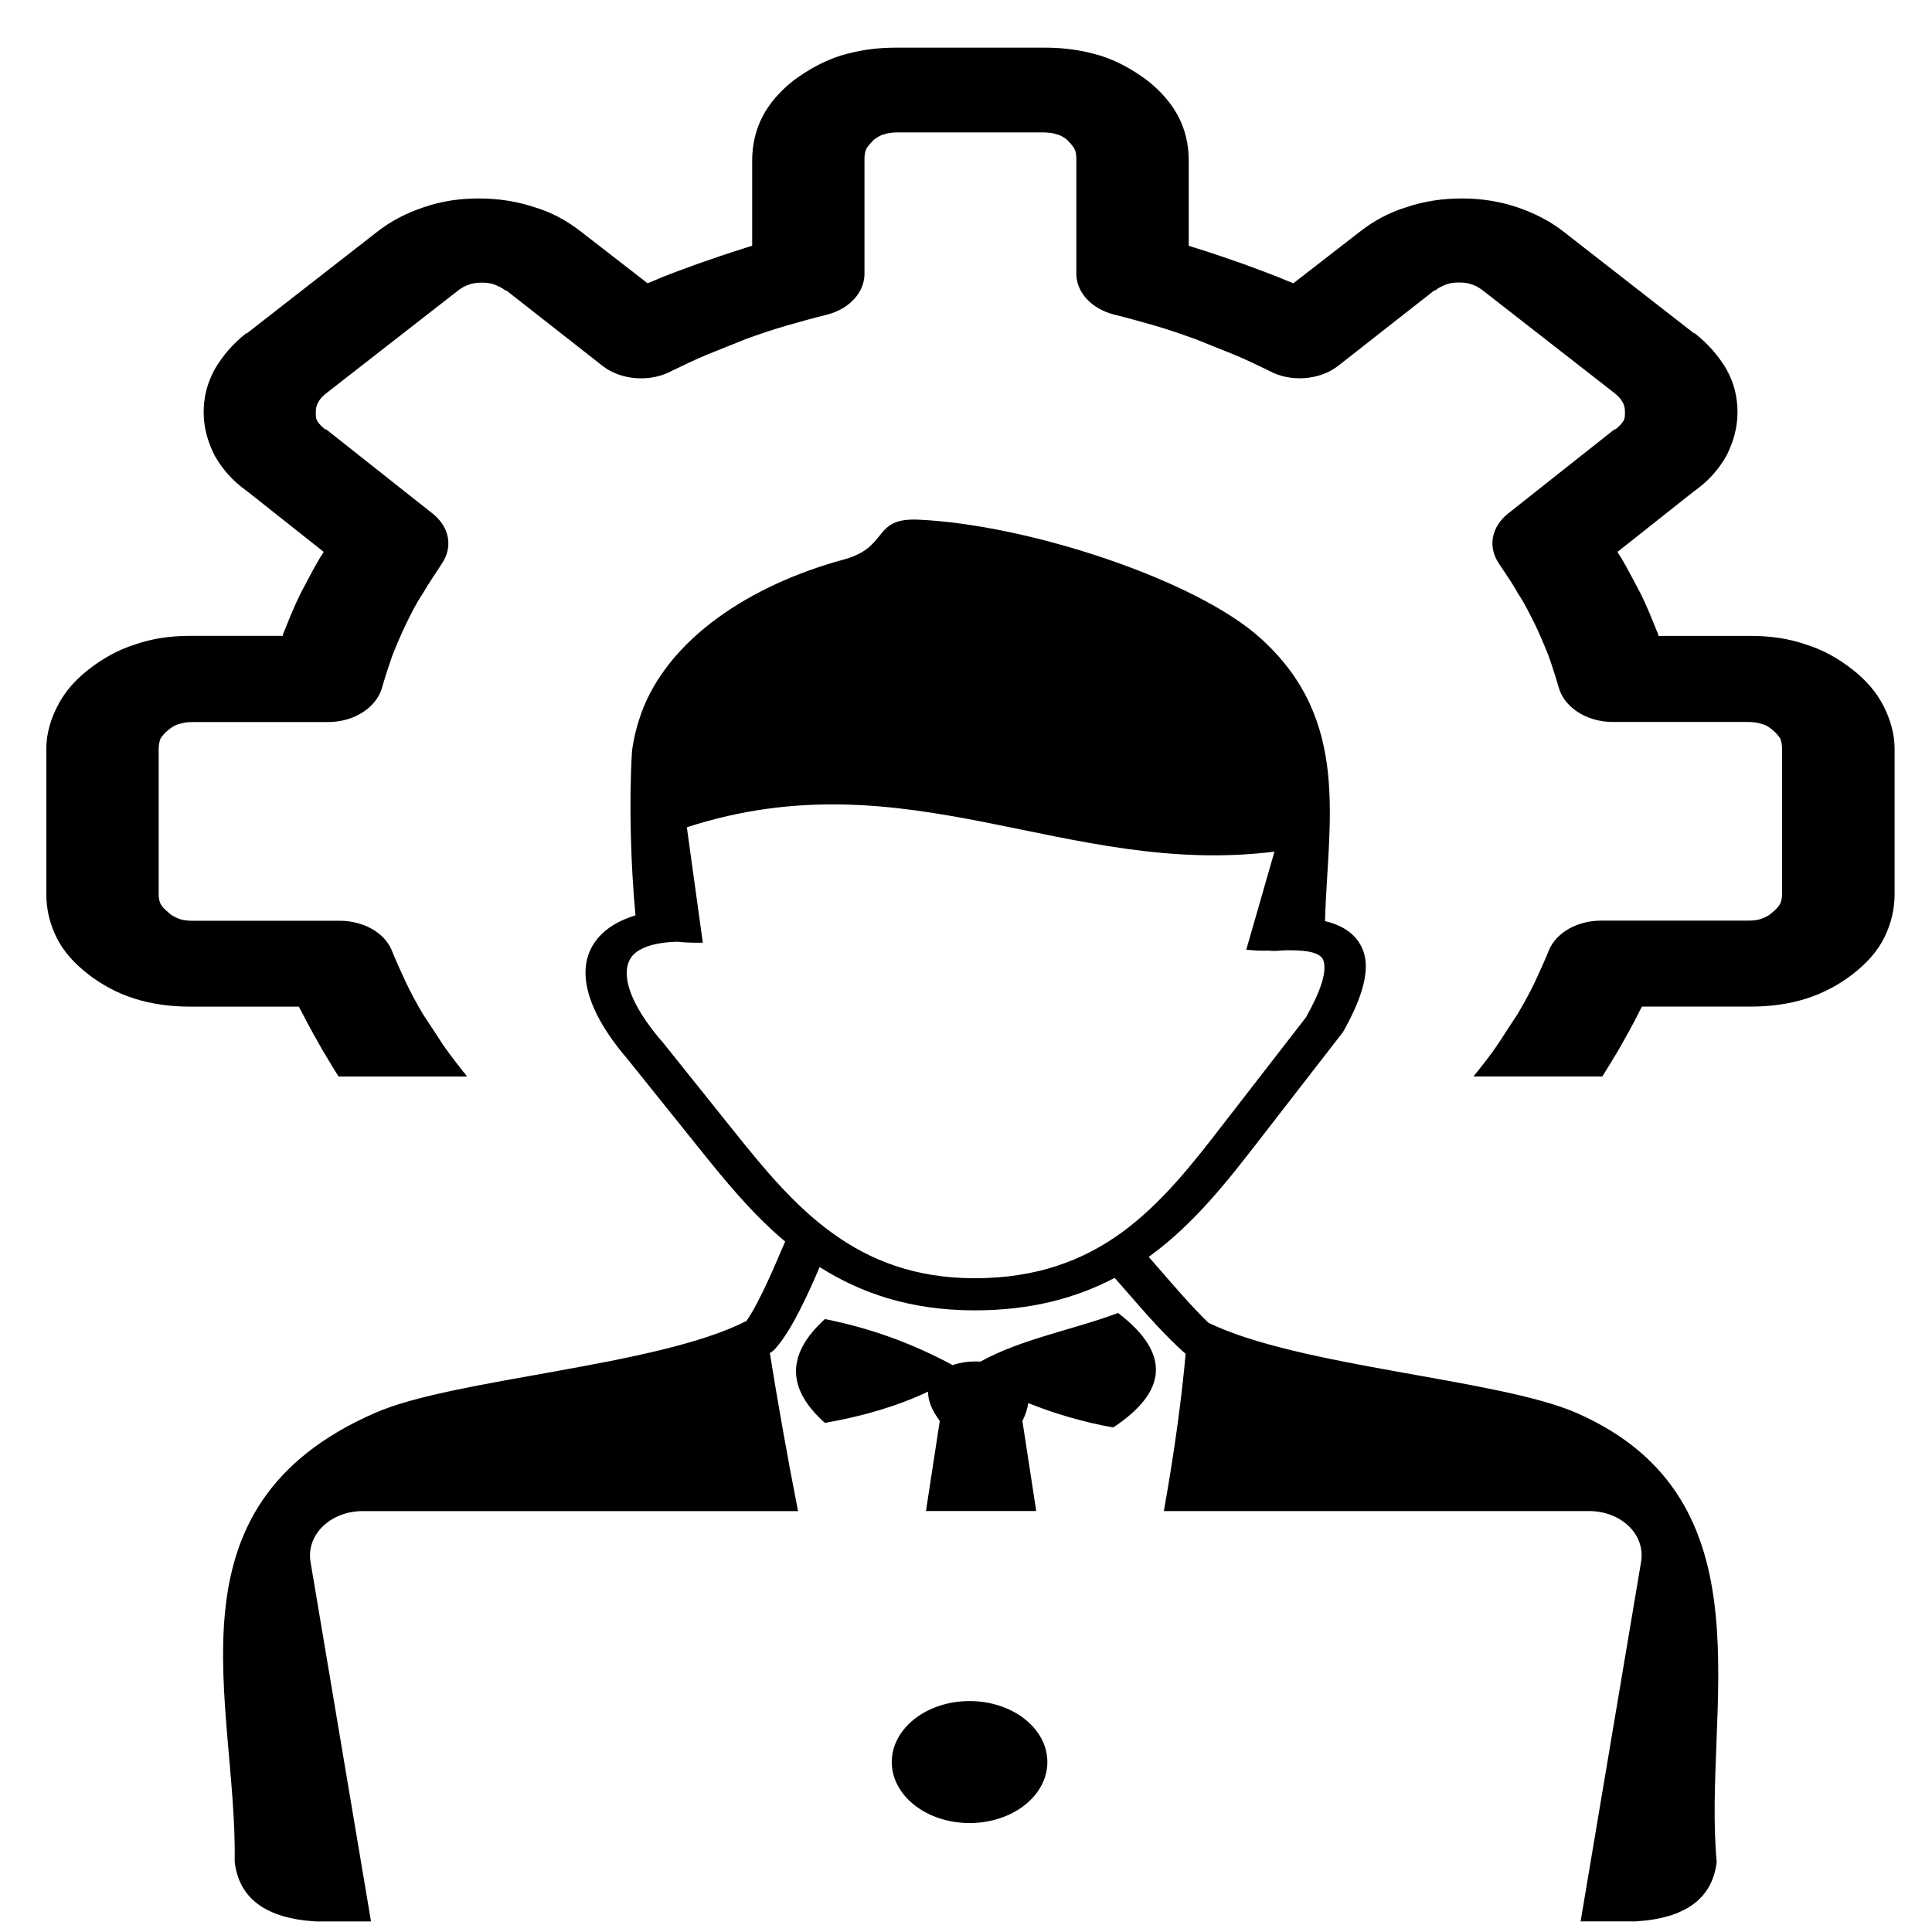
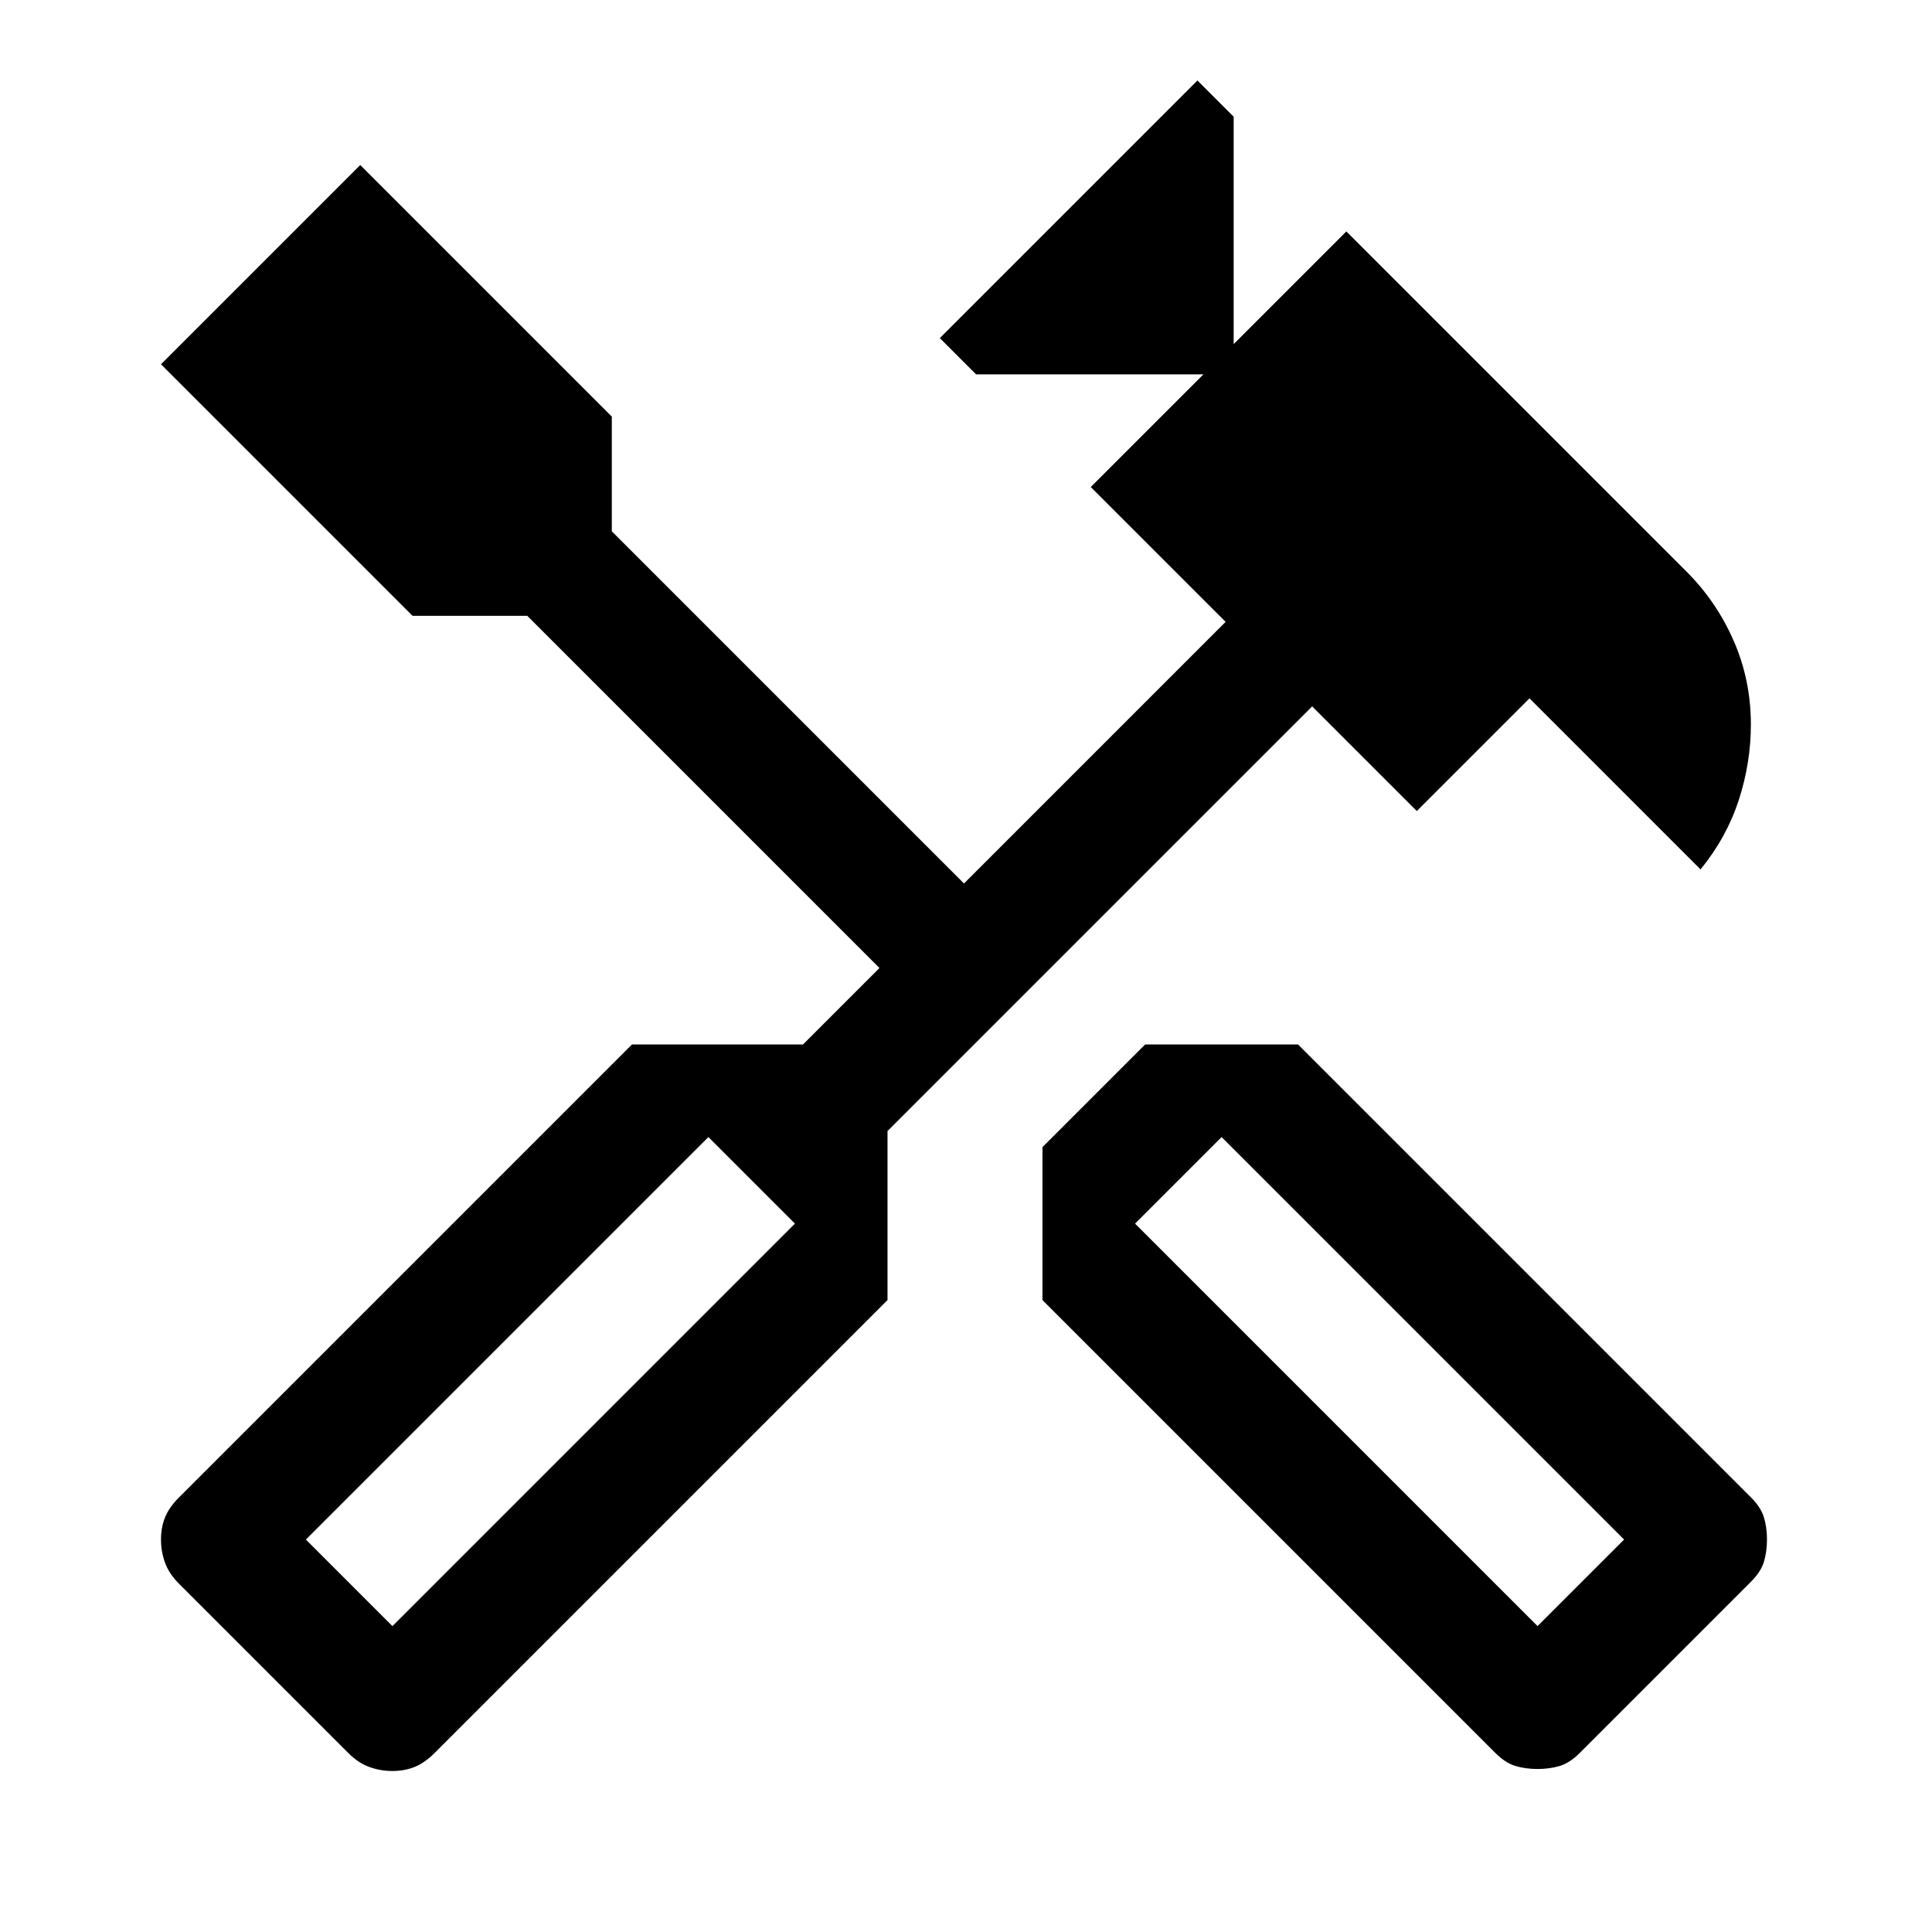
- <svg xmlns="http://www.w3.org/2000/svg" width="150" height="150" viewBox="0 0 39.687 39.688" version="1.1" id="svg5">
-   <defs id="defs2">
-     <style id="style143">.cls-1{fill-rule:evenodd;}</style>
-   </defs>
-   <g id="layer1">
-     <path class="st0" d="m 19.917,34.944 c 0.883,0 1.598,0.561 1.598,1.253 0,0.692 -0.715,1.253 -1.598,1.253 -0.883,0 -1.598,-0.561 -1.598,-1.253 0,-0.692 0.715,-1.253 1.598,-1.253 z M 9.595,22.117 C 9.571,22.079 9.543,22.045 9.511,22.01 9.372,21.832 9.232,21.653 9.092,21.45 8.952,21.23 8.812,21.024 8.688,20.833 8.565,20.626 8.445,20.406 8.341,20.187 8.253,19.996 8.149,19.777 8.045,19.517 7.89,19.147 7.45,18.915 6.979,18.915 H 3.955 c -0.104,0 -0.208,-0.013 -0.28,-0.041 -0.068,-0.028 -0.156,-0.069 -0.208,-0.122 -0.068,-0.056 -0.124,-0.11 -0.156,-0.163 -0.036,-0.053 -0.052,-0.138 -0.052,-0.219 v -2.988 c 0,-0.081 0.016,-0.15 0.036,-0.207 0.036,-0.056 0.088,-0.122 0.176,-0.191 0.068,-0.053 0.14,-0.097 0.208,-0.11 0.072,-0.028 0.176,-0.041 0.28,-0.041 h 2.776 c 0.559,0 1.015,-0.316 1.118,-0.727 0.068,-0.232 0.14,-0.451 0.208,-0.645 0.088,-0.219 0.176,-0.426 0.28,-0.645 0.104,-0.207 0.208,-0.426 0.348,-0.63 0.124,-0.219 0.264,-0.41 0.383,-0.601 0.244,-0.357 0.156,-0.767 -0.192,-1.04 L 6.715,8.832 c -0.016,-0.013 -0.016,-0.013 -0.036,-0.013 C 6.611,8.766 6.555,8.71 6.523,8.657 6.487,8.604 6.487,8.547 6.487,8.466 c 0,-0.081 0.016,-0.15 0.052,-0.207 0.036,-0.069 0.088,-0.122 0.176,-0.191 L 9.388,5.985 c 0.088,-0.069 0.156,-0.11 0.244,-0.138 0.072,-0.028 0.156,-0.041 0.264,-0.041 0.104,0 0.192,0.013 0.264,0.041 0.072,0.028 0.156,0.069 0.228,0.122 h 0.016 l 1.973,1.547 c 0.383,0.301 0.995,0.341 1.434,0.097 0.228,-0.11 0.455,-0.219 0.715,-0.329 0.28,-0.11 0.543,-0.219 0.787,-0.316 0.264,-0.097 0.543,-0.191 0.823,-0.273 0.244,-0.069 0.523,-0.15 0.855,-0.232 0.471,-0.122 0.767,-0.467 0.767,-0.836 V 3.253 c 0,-0.081 0.016,-0.163 0.052,-0.219 0.036,-0.053 0.088,-0.11 0.14,-0.163 0.072,-0.053 0.14,-0.097 0.208,-0.11 0.068,-0.028 0.176,-0.041 0.28,-0.041 h 2.684 0.032 0.276 c 0.104,0 0.208,0.013 0.28,0.041 0.068,0.013 0.14,0.056 0.208,0.11 0.052,0.053 0.104,0.11 0.14,0.163 0.036,0.053 0.052,0.138 0.052,0.219 v 2.371 c 0,0.37 0.296,0.711 0.767,0.836 0.332,0.081 0.611,0.163 0.855,0.232 0.28,0.081 0.559,0.179 0.823,0.273 0.244,0.097 0.507,0.207 0.787,0.316 0.264,0.11 0.487,0.219 0.715,0.329 0.435,0.247 1.047,0.207 1.434,-0.097 l 1.973,-1.547 h 0.016 c 0.068,-0.053 0.156,-0.097 0.228,-0.122 0.068,-0.028 0.156,-0.041 0.264,-0.041 0.104,0 0.192,0.013 0.264,0.041 0.088,0.028 0.156,0.069 0.244,0.138 l 2.672,2.083 c 0.088,0.069 0.14,0.122 0.176,0.191 0.036,0.053 0.052,0.122 0.052,0.207 0,0.081 0,0.138 -0.036,0.191 -0.036,0.056 -0.088,0.11 -0.156,0.163 -0.016,0 -0.016,0 -0.036,0.013 l -2.165,1.713 c -0.348,0.273 -0.435,0.686 -0.192,1.04 0.124,0.191 0.264,0.382 0.383,0.601 0.14,0.207 0.244,0.426 0.348,0.63 0.104,0.219 0.192,0.426 0.28,0.645 0.068,0.191 0.14,0.41 0.208,0.645 0.104,0.41 0.559,0.727 1.118,0.727 h 2.776 c 0.104,0 0.208,0.013 0.28,0.041 0.068,0.013 0.14,0.053 0.208,0.11 0.088,0.069 0.14,0.138 0.176,0.191 0.016,0.053 0.036,0.122 0.036,0.207 V 18.367 c 0,0.081 -0.016,0.163 -0.052,0.219 -0.036,0.056 -0.088,0.11 -0.156,0.163 -0.052,0.053 -0.14,0.097 -0.208,0.122 -0.072,0.028 -0.176,0.041 -0.28,0.041 h -3.024 c -0.471,0 -0.907,0.232 -1.067,0.601 -0.104,0.26 -0.208,0.479 -0.296,0.67 -0.104,0.219 -0.228,0.439 -0.348,0.645 -0.124,0.191 -0.264,0.398 -0.403,0.617 -0.14,0.207 -0.28,0.385 -0.419,0.561 -0.032,0.034 -0.06,0.069 -0.084,0.107 h 2.644 c 0.112,-0.175 0.224,-0.363 0.34,-0.558 0.14,-0.247 0.28,-0.492 0.403,-0.739 0.016,-0.041 0.052,-0.097 0.072,-0.138 h 2.237 c 0.403,0 0.787,-0.053 1.134,-0.163 0.348,-0.11 0.683,-0.288 0.963,-0.507 0.28,-0.219 0.507,-0.467 0.647,-0.755 0.14,-0.288 0.208,-0.576 0.208,-0.89 v -2.985 c 0,-0.301 -0.088,-0.601 -0.228,-0.877 -0.14,-0.273 -0.348,-0.52 -0.627,-0.739 l -0.016,-0.013 c -0.28,-0.219 -0.595,-0.398 -0.943,-0.507 -0.348,-0.122 -0.735,-0.179 -1.134,-0.179 h -1.905 c 0,-0.041 -0.016,-0.069 -0.036,-0.11 -0.104,-0.26 -0.208,-0.52 -0.332,-0.767 -0.14,-0.26 -0.264,-0.507 -0.403,-0.739 -0.016,-0.028 -0.052,-0.069 -0.068,-0.11 l 1.574,-1.247 c 0.296,-0.207 0.507,-0.451 0.663,-0.727 0.14,-0.273 0.228,-0.576 0.228,-0.89 0,-0.316 -0.068,-0.601 -0.228,-0.89 C 35.304,7.313 35.092,7.066 34.813,6.846 h -0.016 L 32.124,4.763 C 31.845,4.544 31.529,4.381 31.162,4.256 30.794,4.134 30.427,4.077 30.027,4.077 c -0.383,0 -0.767,0.053 -1.134,0.179 -0.367,0.11 -0.683,0.288 -0.963,0.507 L 26.568,5.819 26.464,5.778 C 26.184,5.656 25.869,5.546 25.537,5.421 25.222,5.311 24.91,5.202 24.595,5.105 24.543,5.092 24.471,5.064 24.419,5.048 v -1.754 c 0,-0.316 -0.068,-0.617 -0.208,-0.89 C 24.071,2.129 23.844,1.869 23.564,1.65 23.268,1.43 22.953,1.252 22.601,1.142 22.238,1.033 21.87,0.979 21.467,0.979 H 20.089 19.781 18.403 c -0.403,0 -0.767,0.053 -1.134,0.163 -0.348,0.11 -0.663,0.288 -0.963,0.507 -0.28,0.219 -0.507,0.479 -0.647,0.755 -0.14,0.273 -0.208,0.576 -0.208,0.89 v 1.754 c -0.052,0.013 -0.124,0.041 -0.176,0.056 -0.316,0.097 -0.627,0.207 -0.943,0.316 -0.332,0.122 -0.647,0.232 -0.927,0.357 L 13.302,5.819 11.94,4.763 C 11.66,4.544 11.345,4.365 10.977,4.256 10.61,4.134 10.226,4.077 9.843,4.077 c -0.403,0 -0.767,0.053 -1.134,0.179 C 8.341,4.378 8.025,4.544 7.746,4.763 L 5.073,6.846 H 5.057 C 4.778,7.066 4.57,7.313 4.41,7.586 4.255,7.871 4.183,8.159 4.183,8.472 c 0,0.316 0.088,0.617 0.228,0.89 0.156,0.273 0.367,0.52 0.663,0.727 l 1.574,1.247 c -0.016,0.041 -0.052,0.081 -0.068,0.11 -0.14,0.232 -0.264,0.479 -0.403,0.739 -0.124,0.247 -0.228,0.507 -0.332,0.767 -0.016,0.041 -0.036,0.069 -0.036,0.11 H 3.903 c -0.403,0 -0.787,0.056 -1.134,0.179 -0.348,0.11 -0.663,0.288 -0.943,0.507 l -0.016,0.013 C 1.53,13.979 1.323,14.226 1.183,14.499 1.039,14.774 0.951,15.078 0.951,15.379 v 2.985 c 0,0.316 0.068,0.601 0.208,0.89 0.14,0.288 0.367,0.536 0.647,0.755 0.28,0.219 0.611,0.398 0.963,0.507 0.348,0.11 0.735,0.163 1.134,0.163 h 2.237 c 0.016,0.041 0.052,0.097 0.072,0.138 0.124,0.247 0.264,0.492 0.403,0.739 0.12,0.197 0.228,0.385 0.34,0.558 h 2.64 z m 4.326,-2.772 c -0.332,0.009 -0.587,0.063 -0.759,0.157 -0.1,0.053 -0.172,0.119 -0.216,0.197 -0.052,0.088 -0.076,0.194 -0.072,0.316 0.012,0.357 0.252,0.827 0.715,1.369 l 0.008,0.006 1.502,1.876 c 0.603,0.752 1.234,1.519 2.021,2.08 0.755,0.542 1.67,0.908 2.884,0.912 1.31,0.003 2.273,-0.379 3.052,-0.949 0.811,-0.595 1.45,-1.41 2.077,-2.224 l 1.694,-2.186 c 0.316,-0.564 0.431,-0.943 0.36,-1.165 -0.044,-0.132 -0.228,-0.197 -0.547,-0.21 -0.068,-0.003 -0.136,-0.003 -0.208,-0.003 -0.076,0.003 -0.156,0.006 -0.236,0.013 -0.044,0.003 -0.088,0 -0.132,-0.006 -0.152,0.006 -0.308,-0.003 -0.463,-0.019 l 0.579,-2.014 c -4.302,0.532 -7.522,-1.973 -12.071,-0.501 l 0.328,2.371 c -0.18,0.003 -0.356,0 -0.515,-0.019 z m 13.298,-0.423 c 0.415,0.1 0.683,0.307 0.795,0.642 0.12,0.373 -0.012,0.896 -0.411,1.61 v 0 c -0.008,0.013 -0.016,0.025 -0.024,0.038 l -1.714,2.211 c -0.659,0.852 -1.33,1.707 -2.225,2.365 l -0.044,0.031 c 0.084,0.097 0.18,0.204 0.276,0.316 0.296,0.341 0.635,0.733 0.951,1.037 1.861,0.908 5.956,1.153 7.558,1.851 4.074,1.782 2.588,6.111 2.884,9.225 -0.088,0.736 -0.619,1.159 -1.666,1.222 h -1.13 l 1.242,-7.383 c 0.096,-0.576 -0.423,-1.046 -1.067,-1.046 h -8.736 c 0.216,-1.206 0.371,-2.359 0.447,-3.23 -0.407,-0.354 -0.843,-0.855 -1.218,-1.287 -0.084,-0.094 -0.164,-0.188 -0.24,-0.273 -0.787,0.413 -1.722,0.67 -2.892,0.667 -1.306,-0.003 -2.325,-0.354 -3.168,-0.89 -0.236,0.554 -0.583,1.319 -0.919,1.685 -0.028,0.031 -0.064,0.06 -0.104,0.081 0.144,0.899 0.344,2.052 0.579,3.248 H 7.446 c -0.639,0 -1.162,0.47 -1.067,1.046 l 1.242,7.383 H 6.487 c -1.047,-0.063 -1.578,-0.486 -1.666,-1.222 0.052,-3.298 -1.546,-7.289 2.884,-9.225 1.622,-0.711 5.804,-0.952 7.63,-1.889 0.28,-0.41 0.587,-1.15 0.775,-1.588 0.02,-0.05 -0.012,0.031 0.02,-0.041 -0.671,-0.564 -1.218,-1.231 -1.746,-1.889 L 12.883,21.747 c -0.551,-0.642 -0.835,-1.231 -0.855,-1.713 -0.008,-0.226 0.04,-0.432 0.148,-0.614 0.112,-0.188 0.284,-0.348 0.515,-0.47 0.108,-0.056 0.232,-0.107 0.363,-0.147 -0.096,-1.018 -0.136,-2.299 -0.072,-3.37 0.032,-0.254 0.096,-0.511 0.184,-0.764 0.551,-1.541 2.241,-2.653 4.17,-3.176 0.935,-0.254 0.575,-0.858 1.522,-0.818 2.245,0.097 5.704,1.231 7.034,2.434 1.869,1.682 1.386,3.756 1.326,5.814 z M 16.945,29.23 c -0.759,-0.677 -0.823,-1.385 0,-2.133 0.951,0.188 1.821,0.511 2.624,0.946 0.172,-0.06 0.375,-0.085 0.571,-0.072 0.835,-0.464 1.897,-0.652 2.828,-0.999 1.11,0.849 0.991,1.629 -0.1,2.352 -0.611,-0.11 -1.19,-0.279 -1.746,-0.501 -0.016,0.113 -0.052,0.235 -0.12,0.366 l 0.284,1.851 h -2.265 l 0.284,-1.851 c -0.176,-0.235 -0.244,-0.435 -0.24,-0.601 -0.659,0.31 -1.374,0.511 -2.121,0.642 z" id="path610" style="stroke-width:0.354" />
-   </g>
-   <style type="text/css" id="style20">.st0{fill-rule:evenodd;clip-rule:evenodd;}</style>
-   <style type="text/css" id="style608">.st0{fill-rule:evenodd;clip-rule:evenodd;}</style>
+ <svg xmlns="http://www.w3.org/2000/svg" height="48" width="48">
+   <path d="M38.2 43.95q-.3 0-.55-.075-.25-.075-.5-.325L25.9 32.3v-3.8l2.55-2.55h3.8L43.5 37.2q.25.25.325.5.075.25.075.55 0 .3-.075.55-.075.25-.325.5l-4.25 4.25q-.25.25-.5.325-.25.075-.55.075Zm0-3.55 2.15-2.15-10-10-2.15 2.15ZM9.75 44q-.3 0-.575-.1-.275-.1-.525-.35l-4.2-4.2q-.25-.25-.35-.525-.1-.275-.1-.575 0-.3.1-.55.1-.25.35-.5L15.7 25.95h4.25l1.9-1.9-8.75-8.75h-2.85L4 9.05 8.95 4.1l6.25 6.25v2.85l8.75 8.75 6.5-6.5-3.35-3.35 2.8-2.8h-5.65l-.9-.9 6.4-6.4.9.9v5.65l2.8-2.8 8.45 8.45q.75.75 1.175 1.725.425.975.425 2.075 0 .95-.3 1.875t-.95 1.725L38 17.35l-2.8 2.8-2.6-2.6L22.05 28.1v4.2L10.8 43.55q-.25.25-.5.35-.25.1-.55.1Zm0-3.6 10-10-2.15-2.15-10 10Z" />
</svg>
